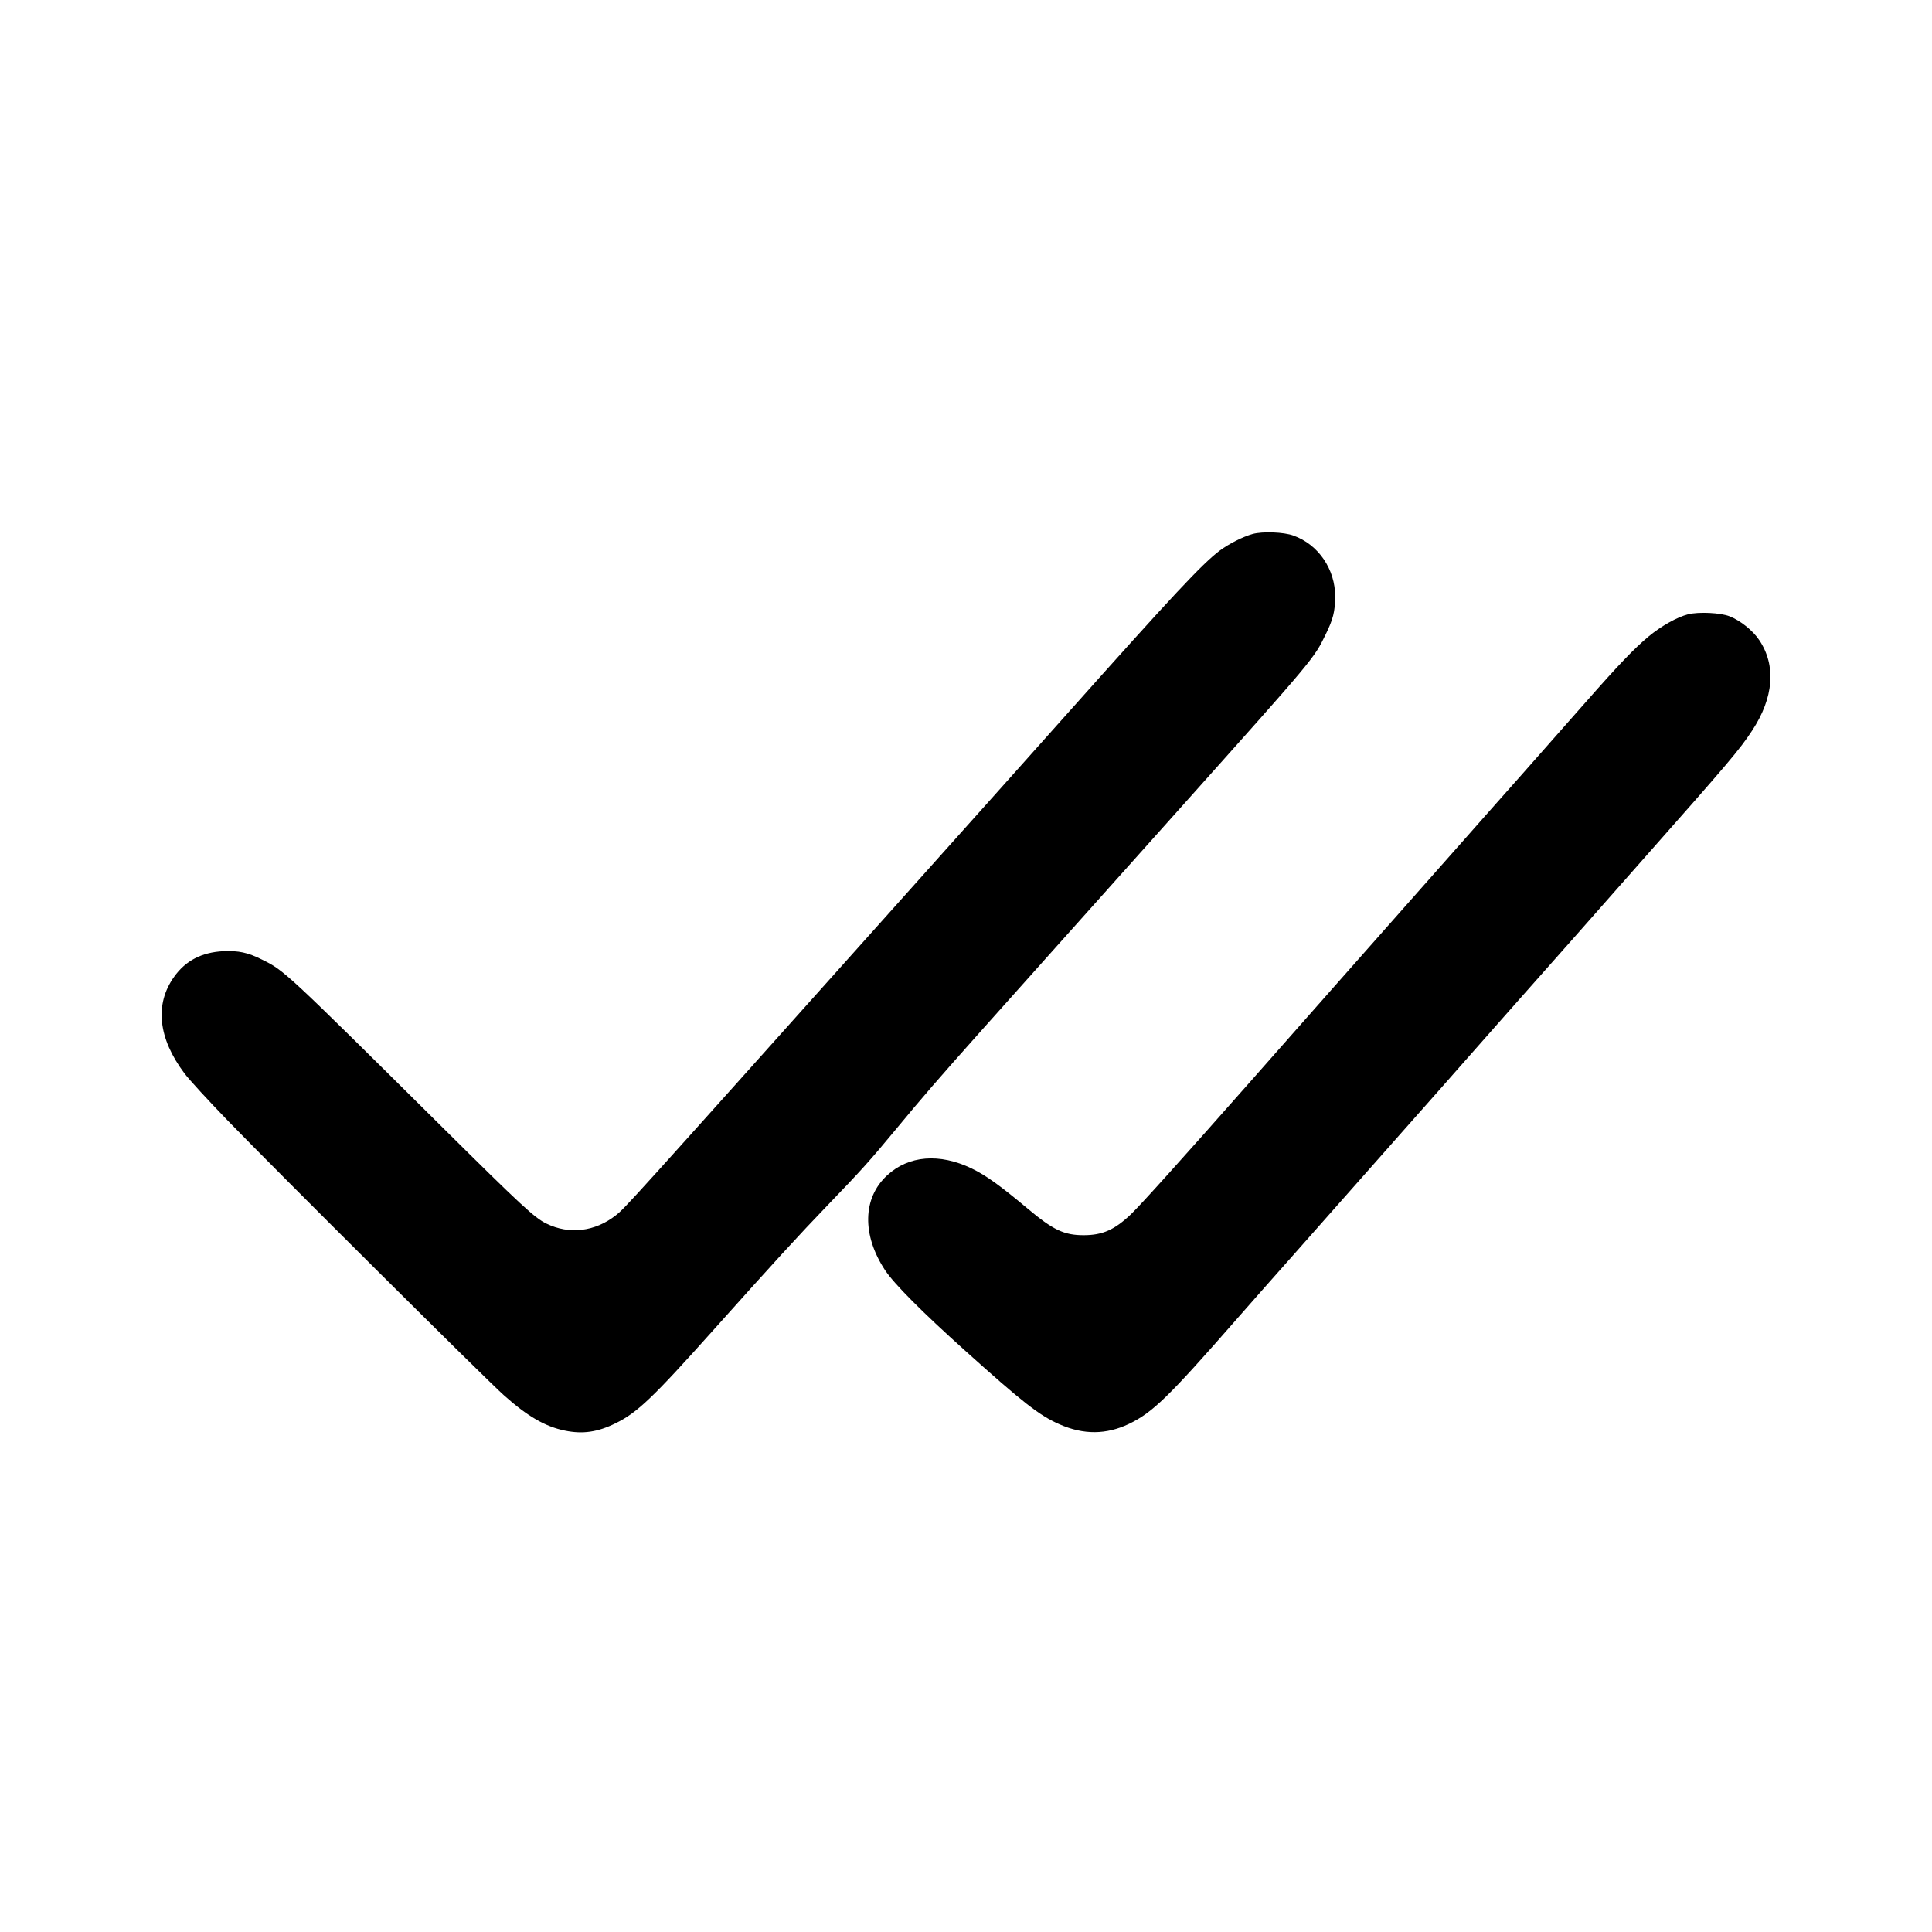
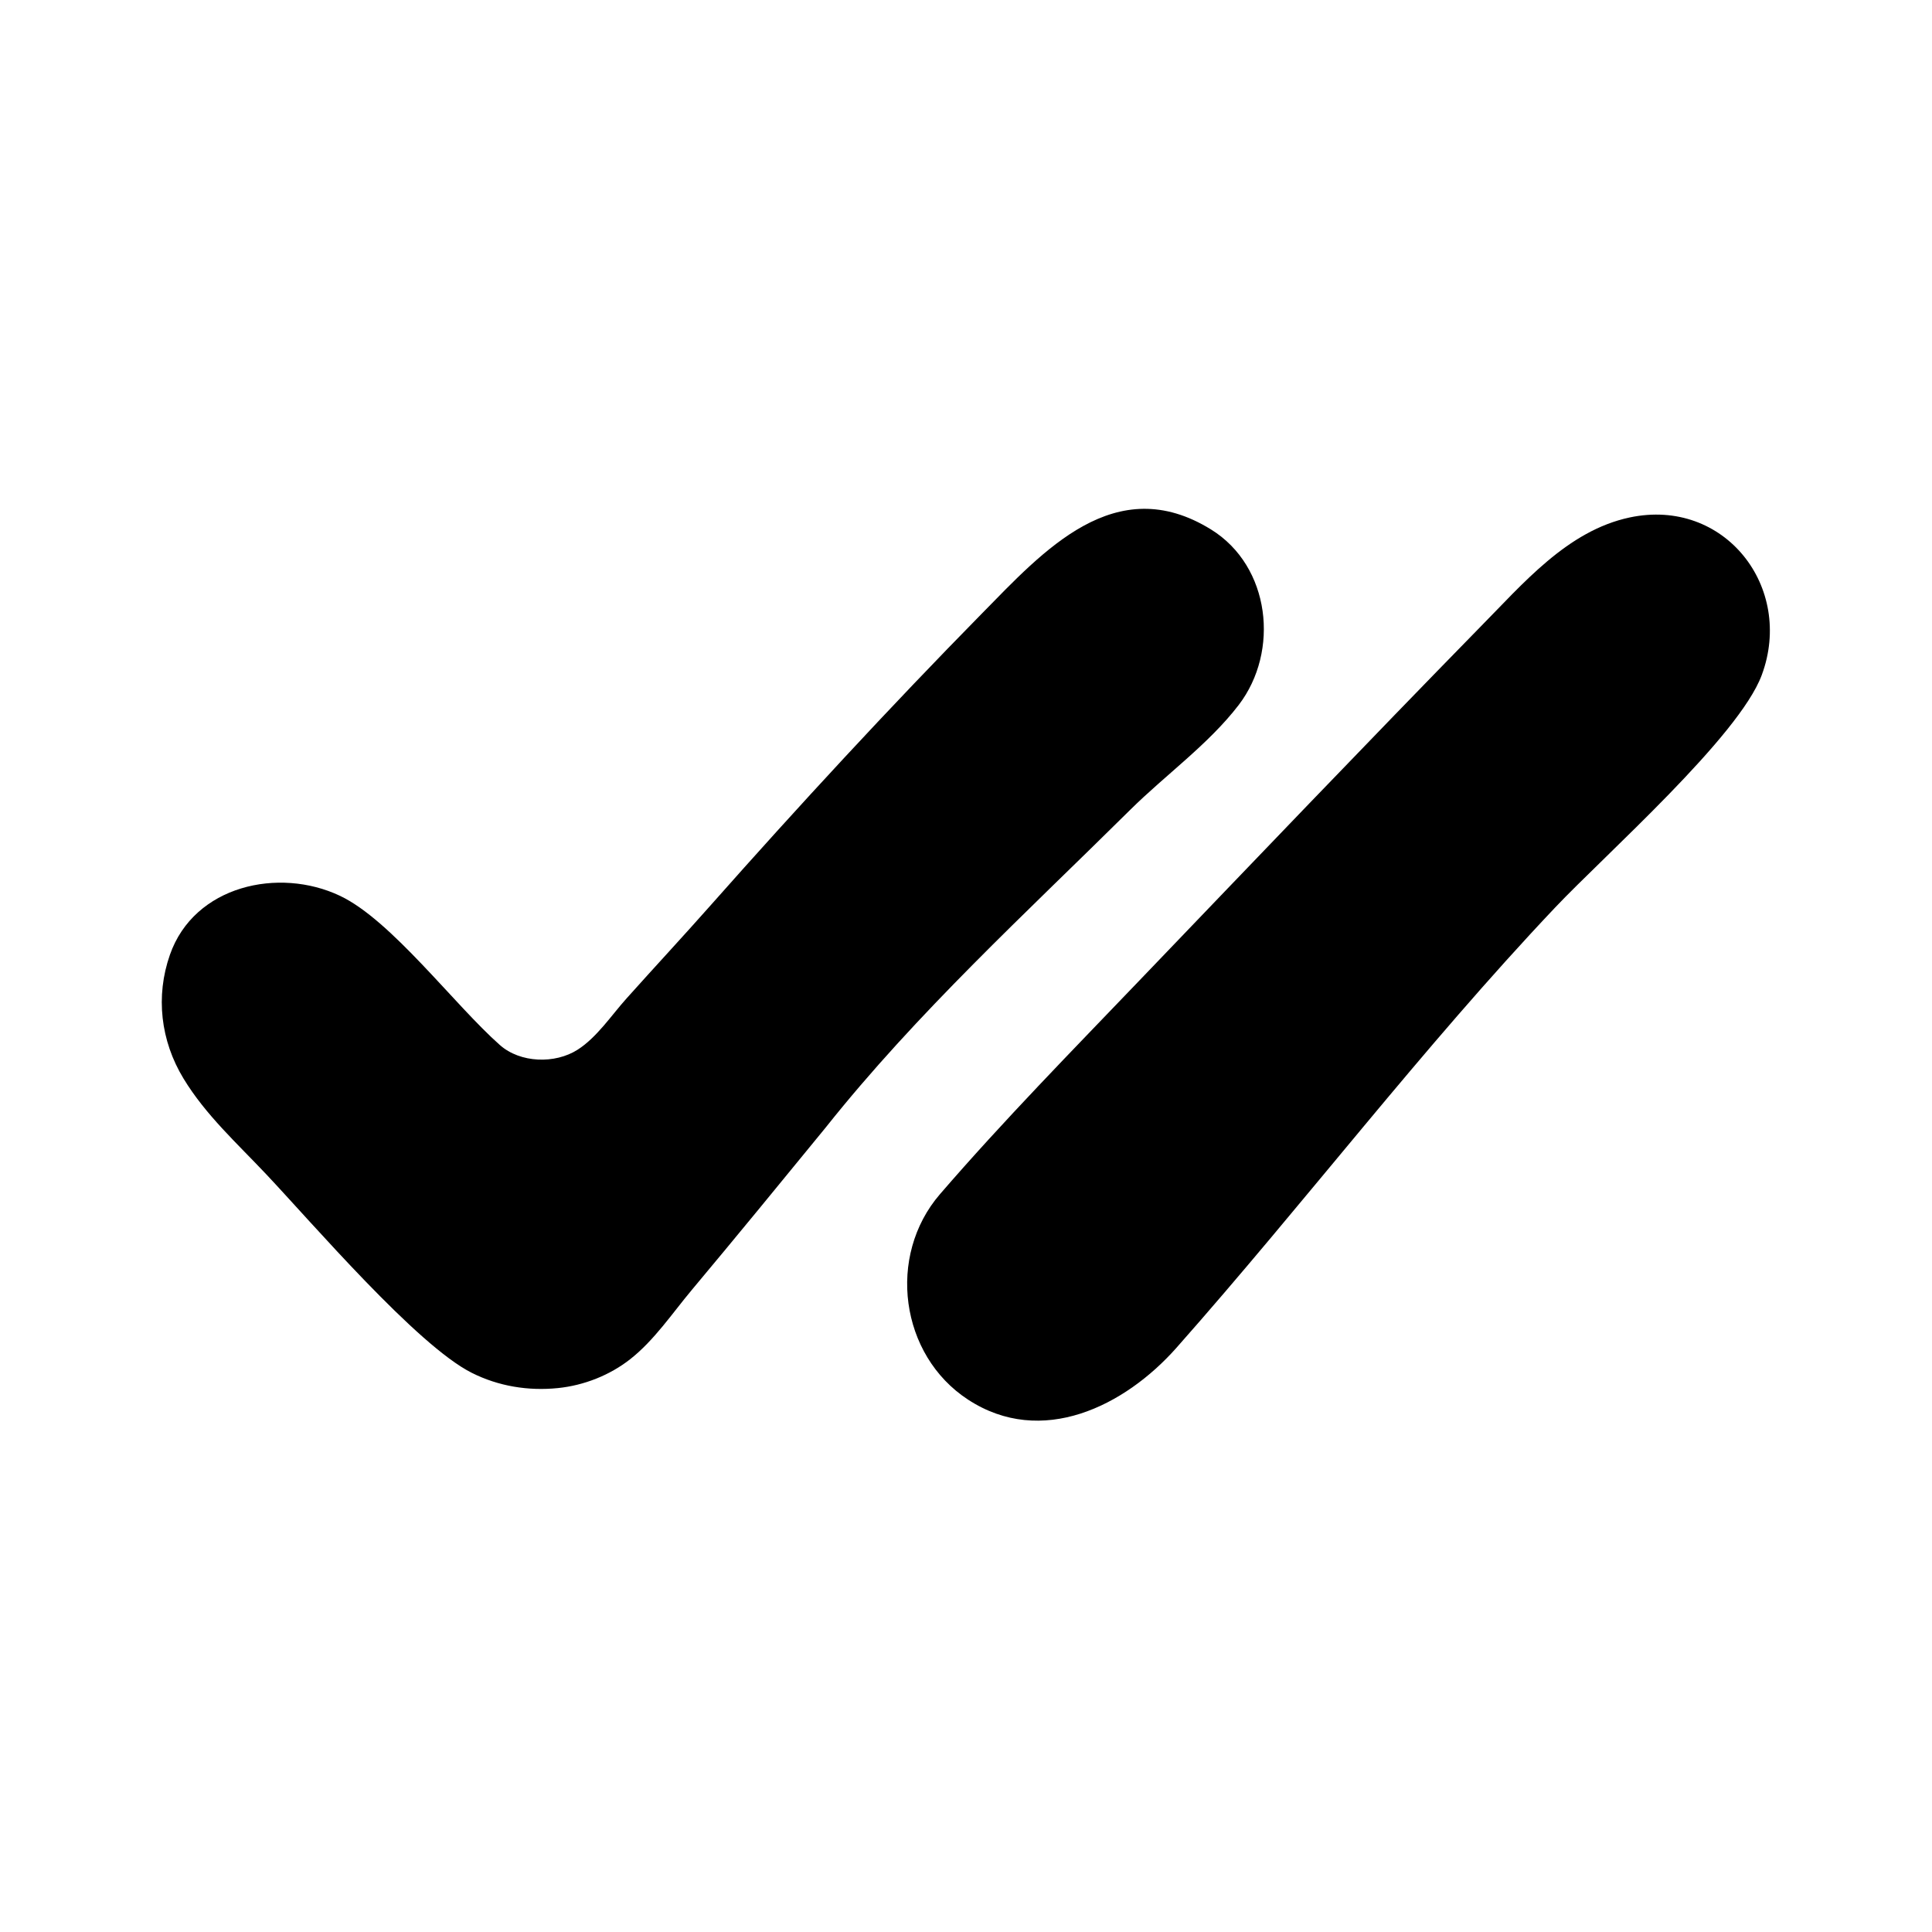
- <svg xmlns="http://www.w3.org/2000/svg" width="24" height="24" viewBox="0 0 24 24" fill="none">
-   <path fill="currentColor" fill-rule="evenodd" d="M15.562 6.633C15.442 6.666 15.270 6.753 15.153 6.839C14.933 7.005 14.575 7.388 13.242 8.883C13.028 9.123 12.677 9.517 12.461 9.758C12.245 9.998 11.588 10.733 11.000 11.391C7.800 14.967 7.767 15.005 7.650 15.097C7.392 15.300 7.072 15.339 6.788 15.200C6.642 15.130 6.475 14.975 5.492 14.000C3.545 12.069 3.531 12.056 3.258 11.922C3.077 11.831 2.963 11.808 2.773 11.816C2.506 11.830 2.306 11.933 2.163 12.134C1.919 12.475 1.964 12.898 2.291 13.333C2.347 13.409 2.589 13.672 2.828 13.919C3.383 14.494 6.052 17.150 6.258 17.331C6.553 17.595 6.773 17.722 7.019 17.772C7.239 17.817 7.423 17.791 7.648 17.680C7.919 17.547 8.108 17.366 8.875 16.508C9.608 15.688 9.922 15.345 10.281 14.972C10.703 14.534 10.802 14.423 11.114 14.047C11.463 13.625 11.641 13.419 12.197 12.795C12.463 12.498 12.852 12.062 13.062 11.827C13.272 11.591 14.002 10.775 14.684 10.013C16.330 8.172 16.322 8.181 16.467 7.883C16.561 7.692 16.584 7.597 16.586 7.414C16.588 7.072 16.378 6.764 16.067 6.653C15.947 6.609 15.684 6.600 15.562 6.633Z M20.970 7.631C20.833 7.666 20.636 7.777 20.481 7.905C20.298 8.058 20.111 8.253 19.688 8.734C19.503 8.944 19.158 9.334 18.922 9.602C18.686 9.867 18.363 10.233 18.203 10.414C18.044 10.594 17.700 10.984 17.436 11.281C16.942 11.838 16.255 12.617 15.572 13.391C14.664 14.420 14.183 14.953 14.052 15.081C13.847 15.277 13.697 15.344 13.461 15.344C13.219 15.344 13.083 15.280 12.766 15.014C12.427 14.730 12.247 14.600 12.072 14.516C11.672 14.322 11.286 14.353 11.019 14.602C10.716 14.881 10.706 15.341 10.994 15.778C11.106 15.948 11.453 16.297 11.992 16.781C12.705 17.422 12.914 17.586 13.163 17.694C13.461 17.825 13.742 17.823 14.025 17.688C14.319 17.547 14.520 17.350 15.359 16.391C15.544 16.180 15.864 15.817 16.070 15.586C16.277 15.353 16.600 14.988 16.789 14.773C16.978 14.558 17.298 14.197 17.500 13.969C17.703 13.741 18.050 13.347 18.273 13.094C18.497 12.841 18.788 12.509 18.922 12.359C19.056 12.209 19.330 11.900 19.531 11.672C19.731 11.444 20.100 11.027 20.350 10.744C21.492 9.453 21.609 9.314 21.766 9.075C22.034 8.667 22.066 8.269 21.855 7.953C21.777 7.834 21.619 7.708 21.486 7.656C21.375 7.611 21.100 7.598 20.970 7.631Z" />
+ <svg xmlns="http://www.w3.org/2000/svg" viewBox="0 0 24 24" fill="currentColor">
+   <path d="M 10.255 14.009 C 9.704 14.683 9.152 15.357 8.593 16.025 C 8.352 16.313 8.127 16.65 7.829 16.884 C 7.575 17.084 7.254 17.21 6.933 17.243 C 6.564 17.281 6.193 17.221 5.861 17.054 C 5.179 16.712 3.886 15.201 3.306 14.586 C 2.946 14.204 2.553 13.849 2.279 13.397 C 1.995 12.929 1.93 12.376 2.111 11.86 C 2.412 11 3.464 10.768 4.223 11.128 C 4.86 11.429 5.645 12.483 6.21 12.982 C 6.463 13.206 6.895 13.219 7.175 13.04 C 7.415 12.887 7.596 12.611 7.784 12.402 C 8.132 12.013 8.488 11.63 8.834 11.239 C 9.923 10.009 11.045 8.794 12.197 7.622 C 12.959 6.847 13.853 5.84 15.045 6.578 C 15.782 7.035 15.898 8.09 15.388 8.757 C 15.014 9.245 14.476 9.628 14.04 10.06 C 12.748 11.34 11.39 12.581 10.255 14.009 Z M 18.381 7.796 C 18.917 7.254 19.468 6.593 20.245 6.428 C 21.424 6.178 22.29 7.296 21.885 8.386 C 21.602 9.149 19.948 10.609 19.318 11.274 C 17.661 13.025 16.209 14.941 14.614 16.743 C 13.971 17.469 12.939 17.983 12.026 17.387 C 11.179 16.835 11.014 15.601 11.677 14.834 C 12.468 13.918 13.321 13.05 14.158 12.176 C 15.562 10.712 16.963 9.246 18.381 7.796 Z" />
</svg>
